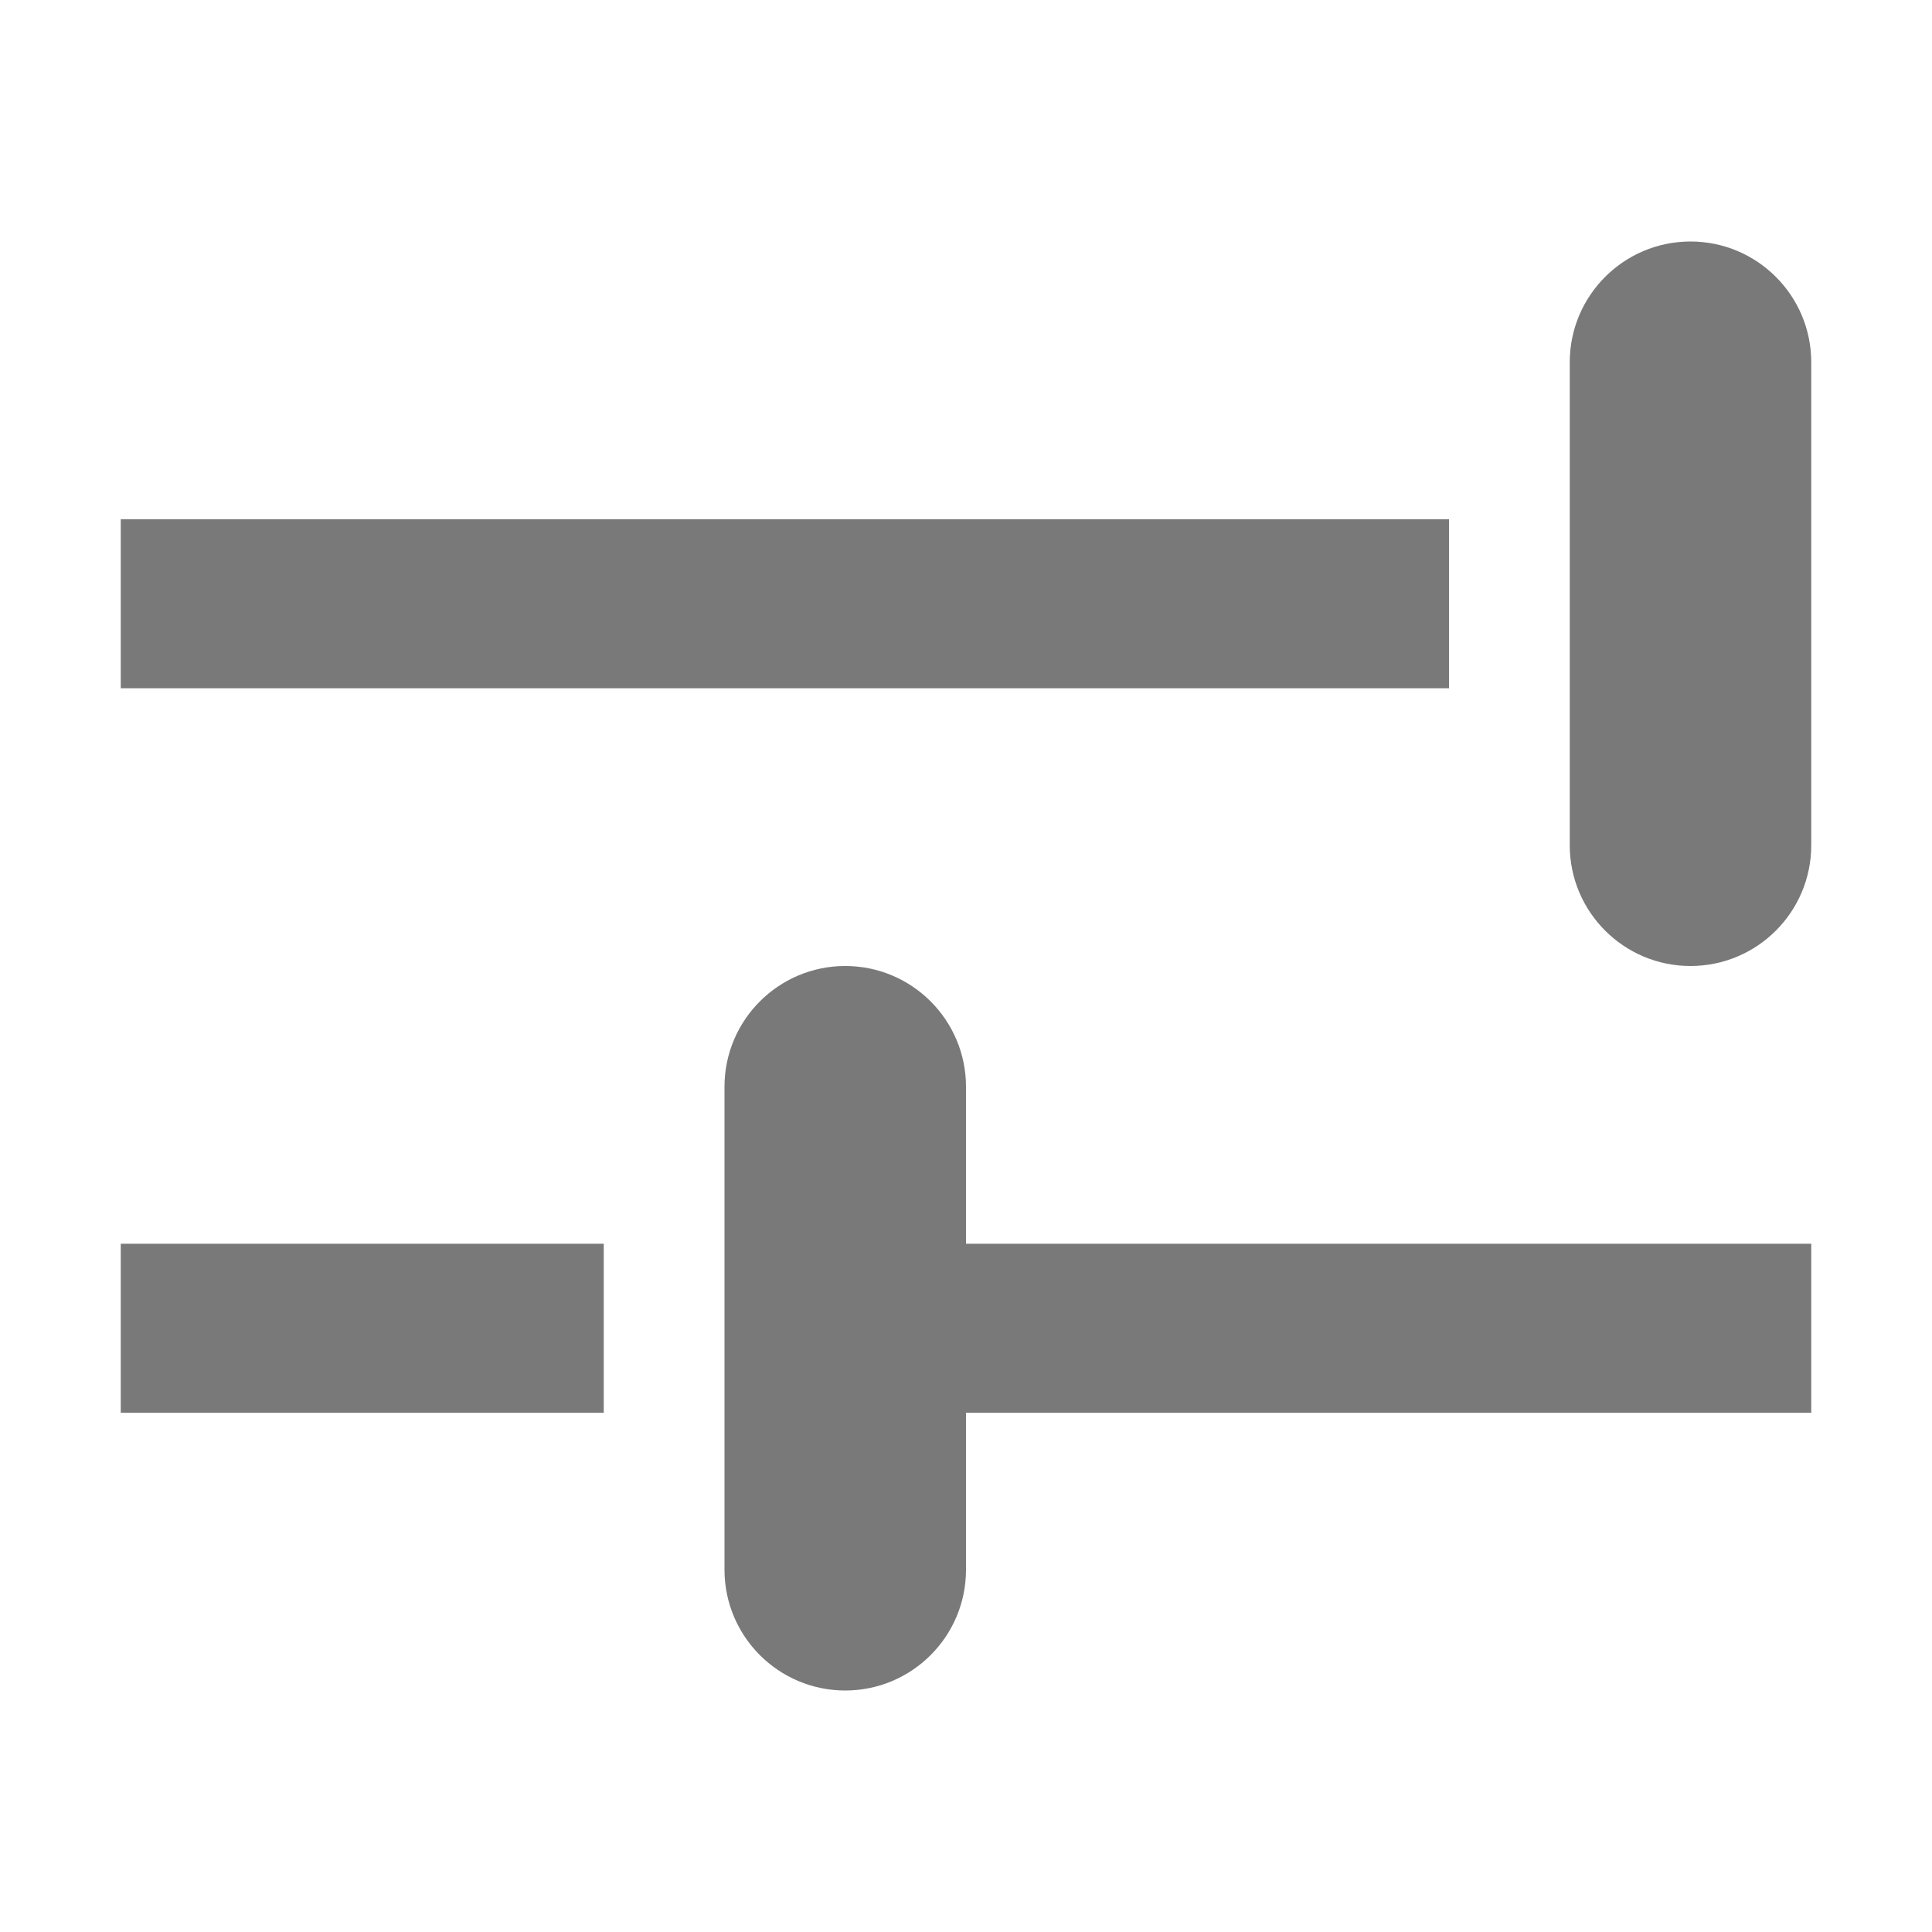
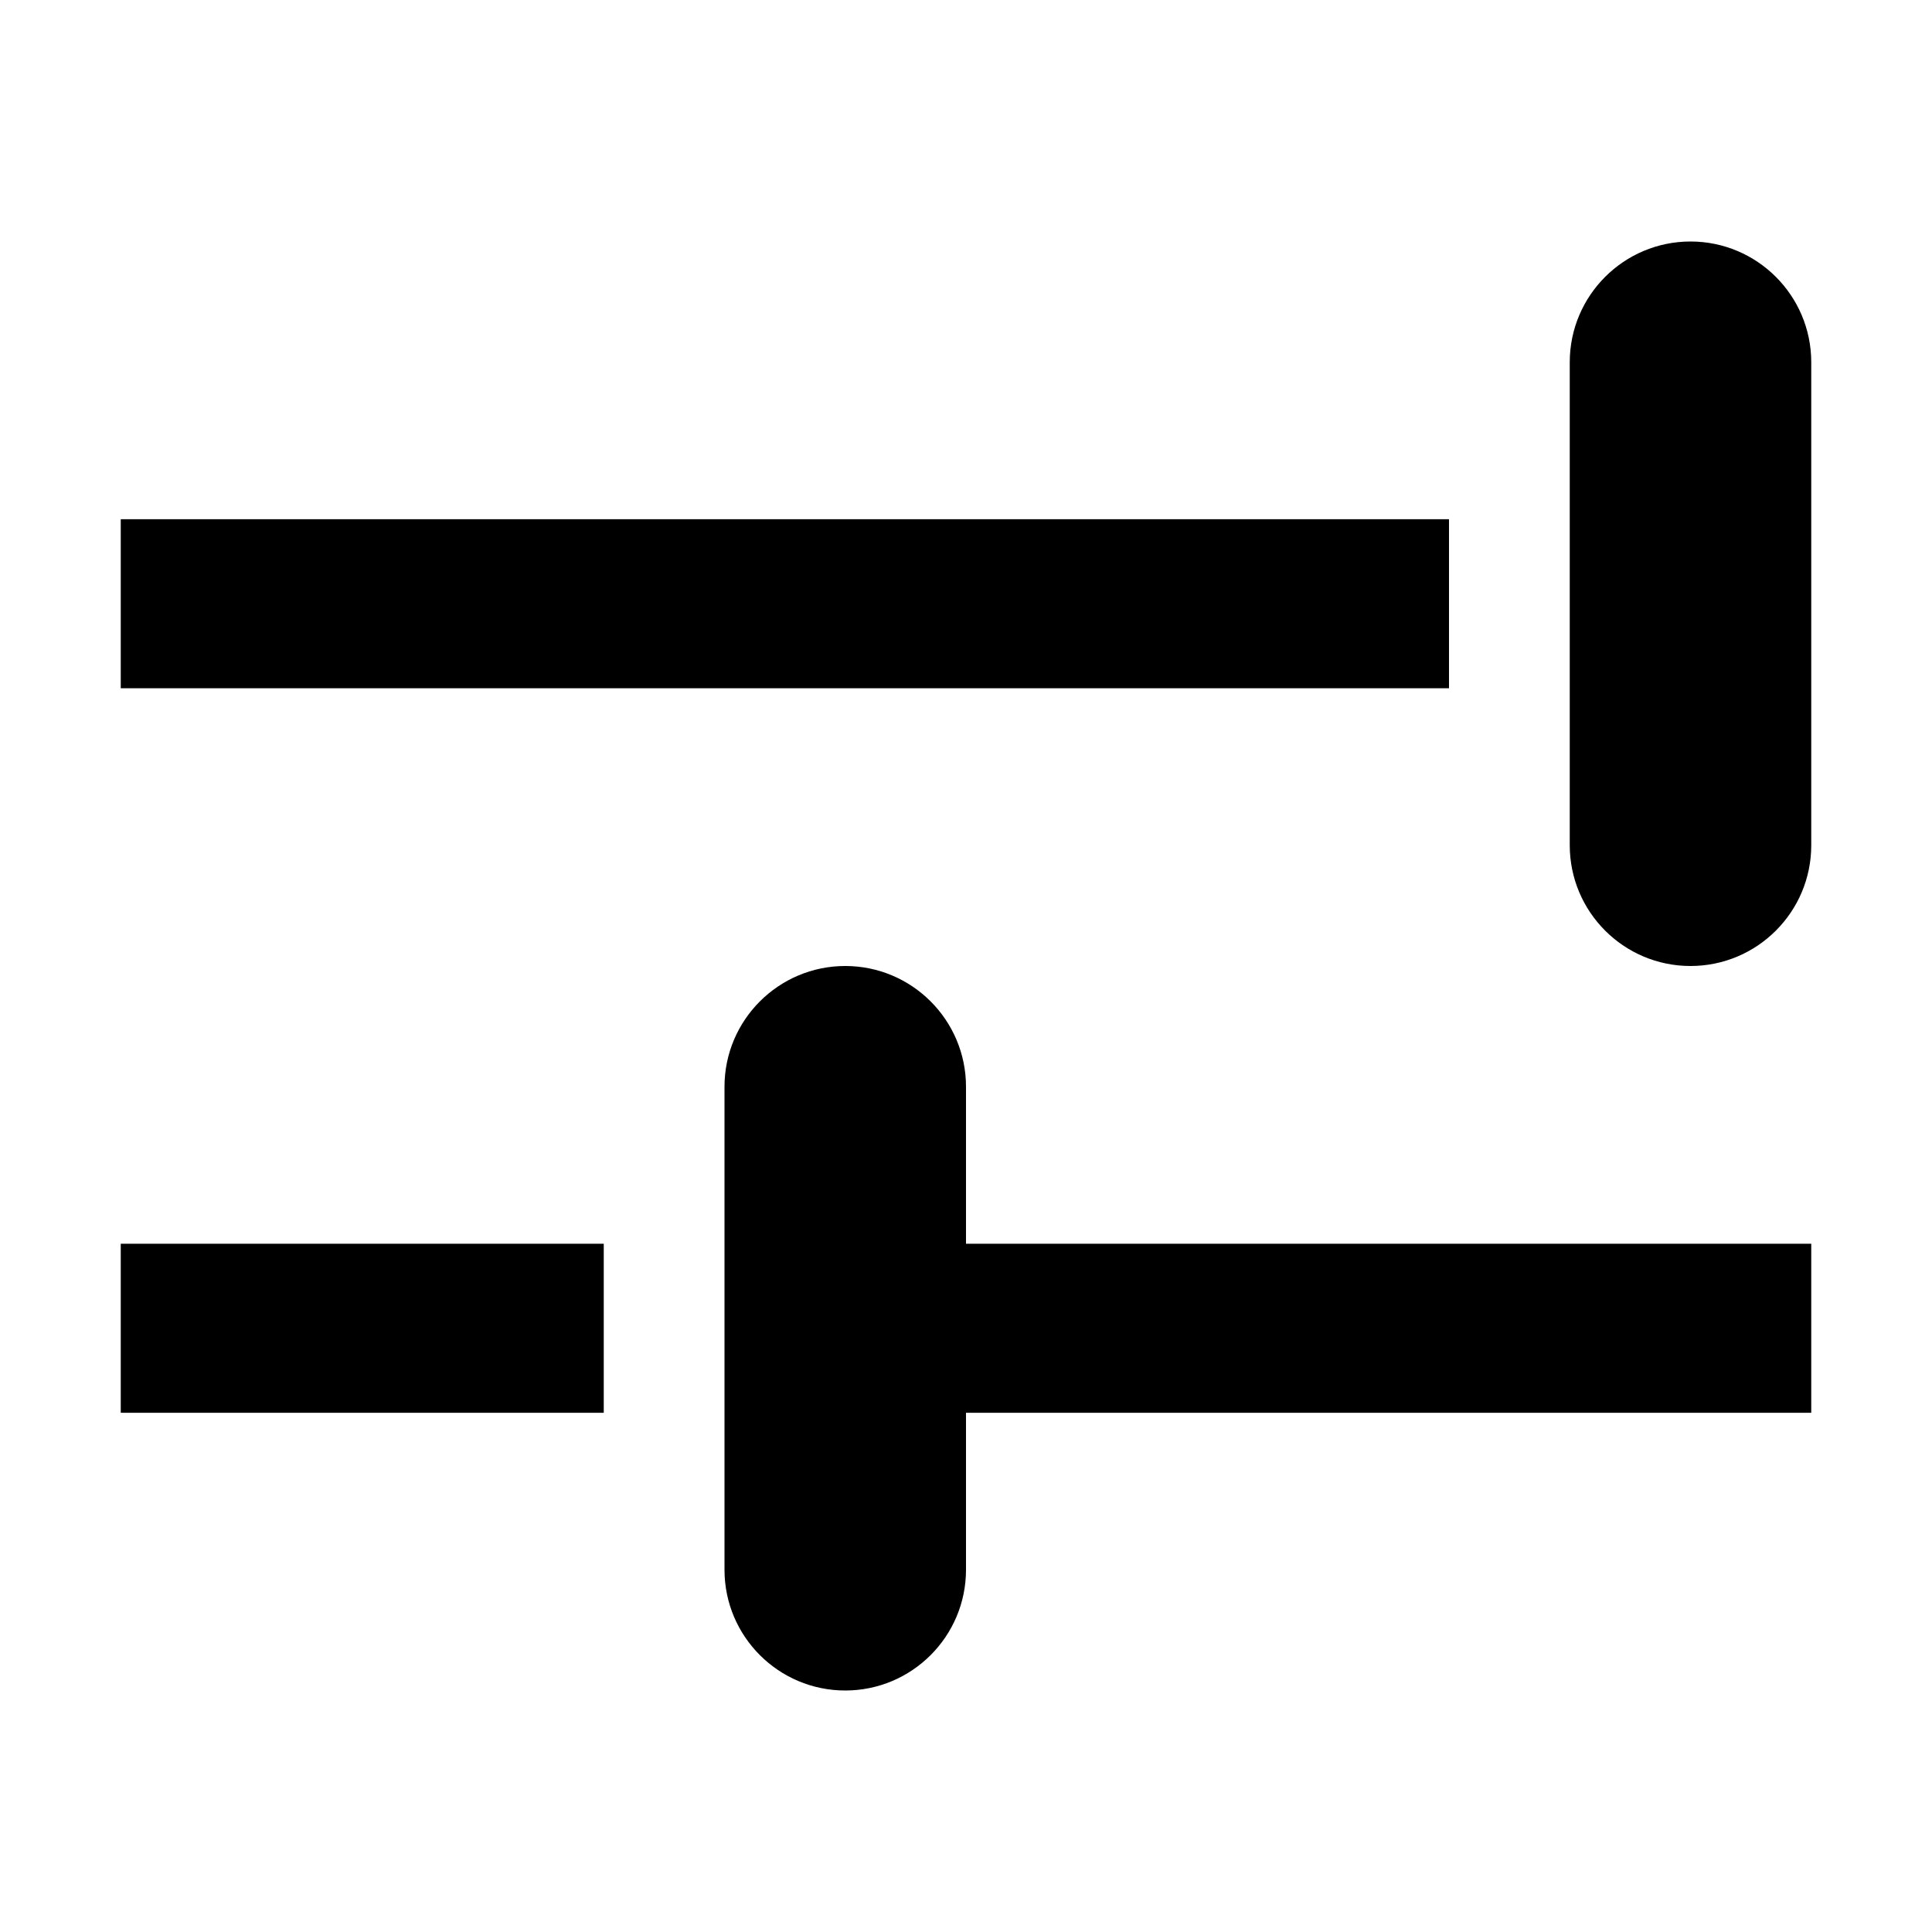
- <svg xmlns="http://www.w3.org/2000/svg" fill="rgb(121, 121, 121)" width="20" height="20" viewBox="0 0 16 16">
+ <svg xmlns="http://www.w3.org/2000/svg" fill="current" stroke="current" width="20" height="20" viewBox="0 0 16 16">
  <path d="M0 3.7L11 3.7 11 2.3 0 2.3 0 3.7zM13 0C12.448 0 12 .448 12 1L12 5C12 5.552 12.448 6 13 6 13.552 6 14 5.552 14 5L14 1C14 .448 13.552 0 13 0zM7 8.3L7 7C7 6.448 6.552 6 6 6 5.448 6 5 6.448 5 7L5 11C5 11.552 5.448 12 6 12 6.552 12 7 11.552 7 11L7 9.7 14 9.7 14 8.3 7 8.3zM0 9.7L4 9.7 4 8.3 0 8.3 0 9.7z" transform="translate(1 2)" />
</svg>
